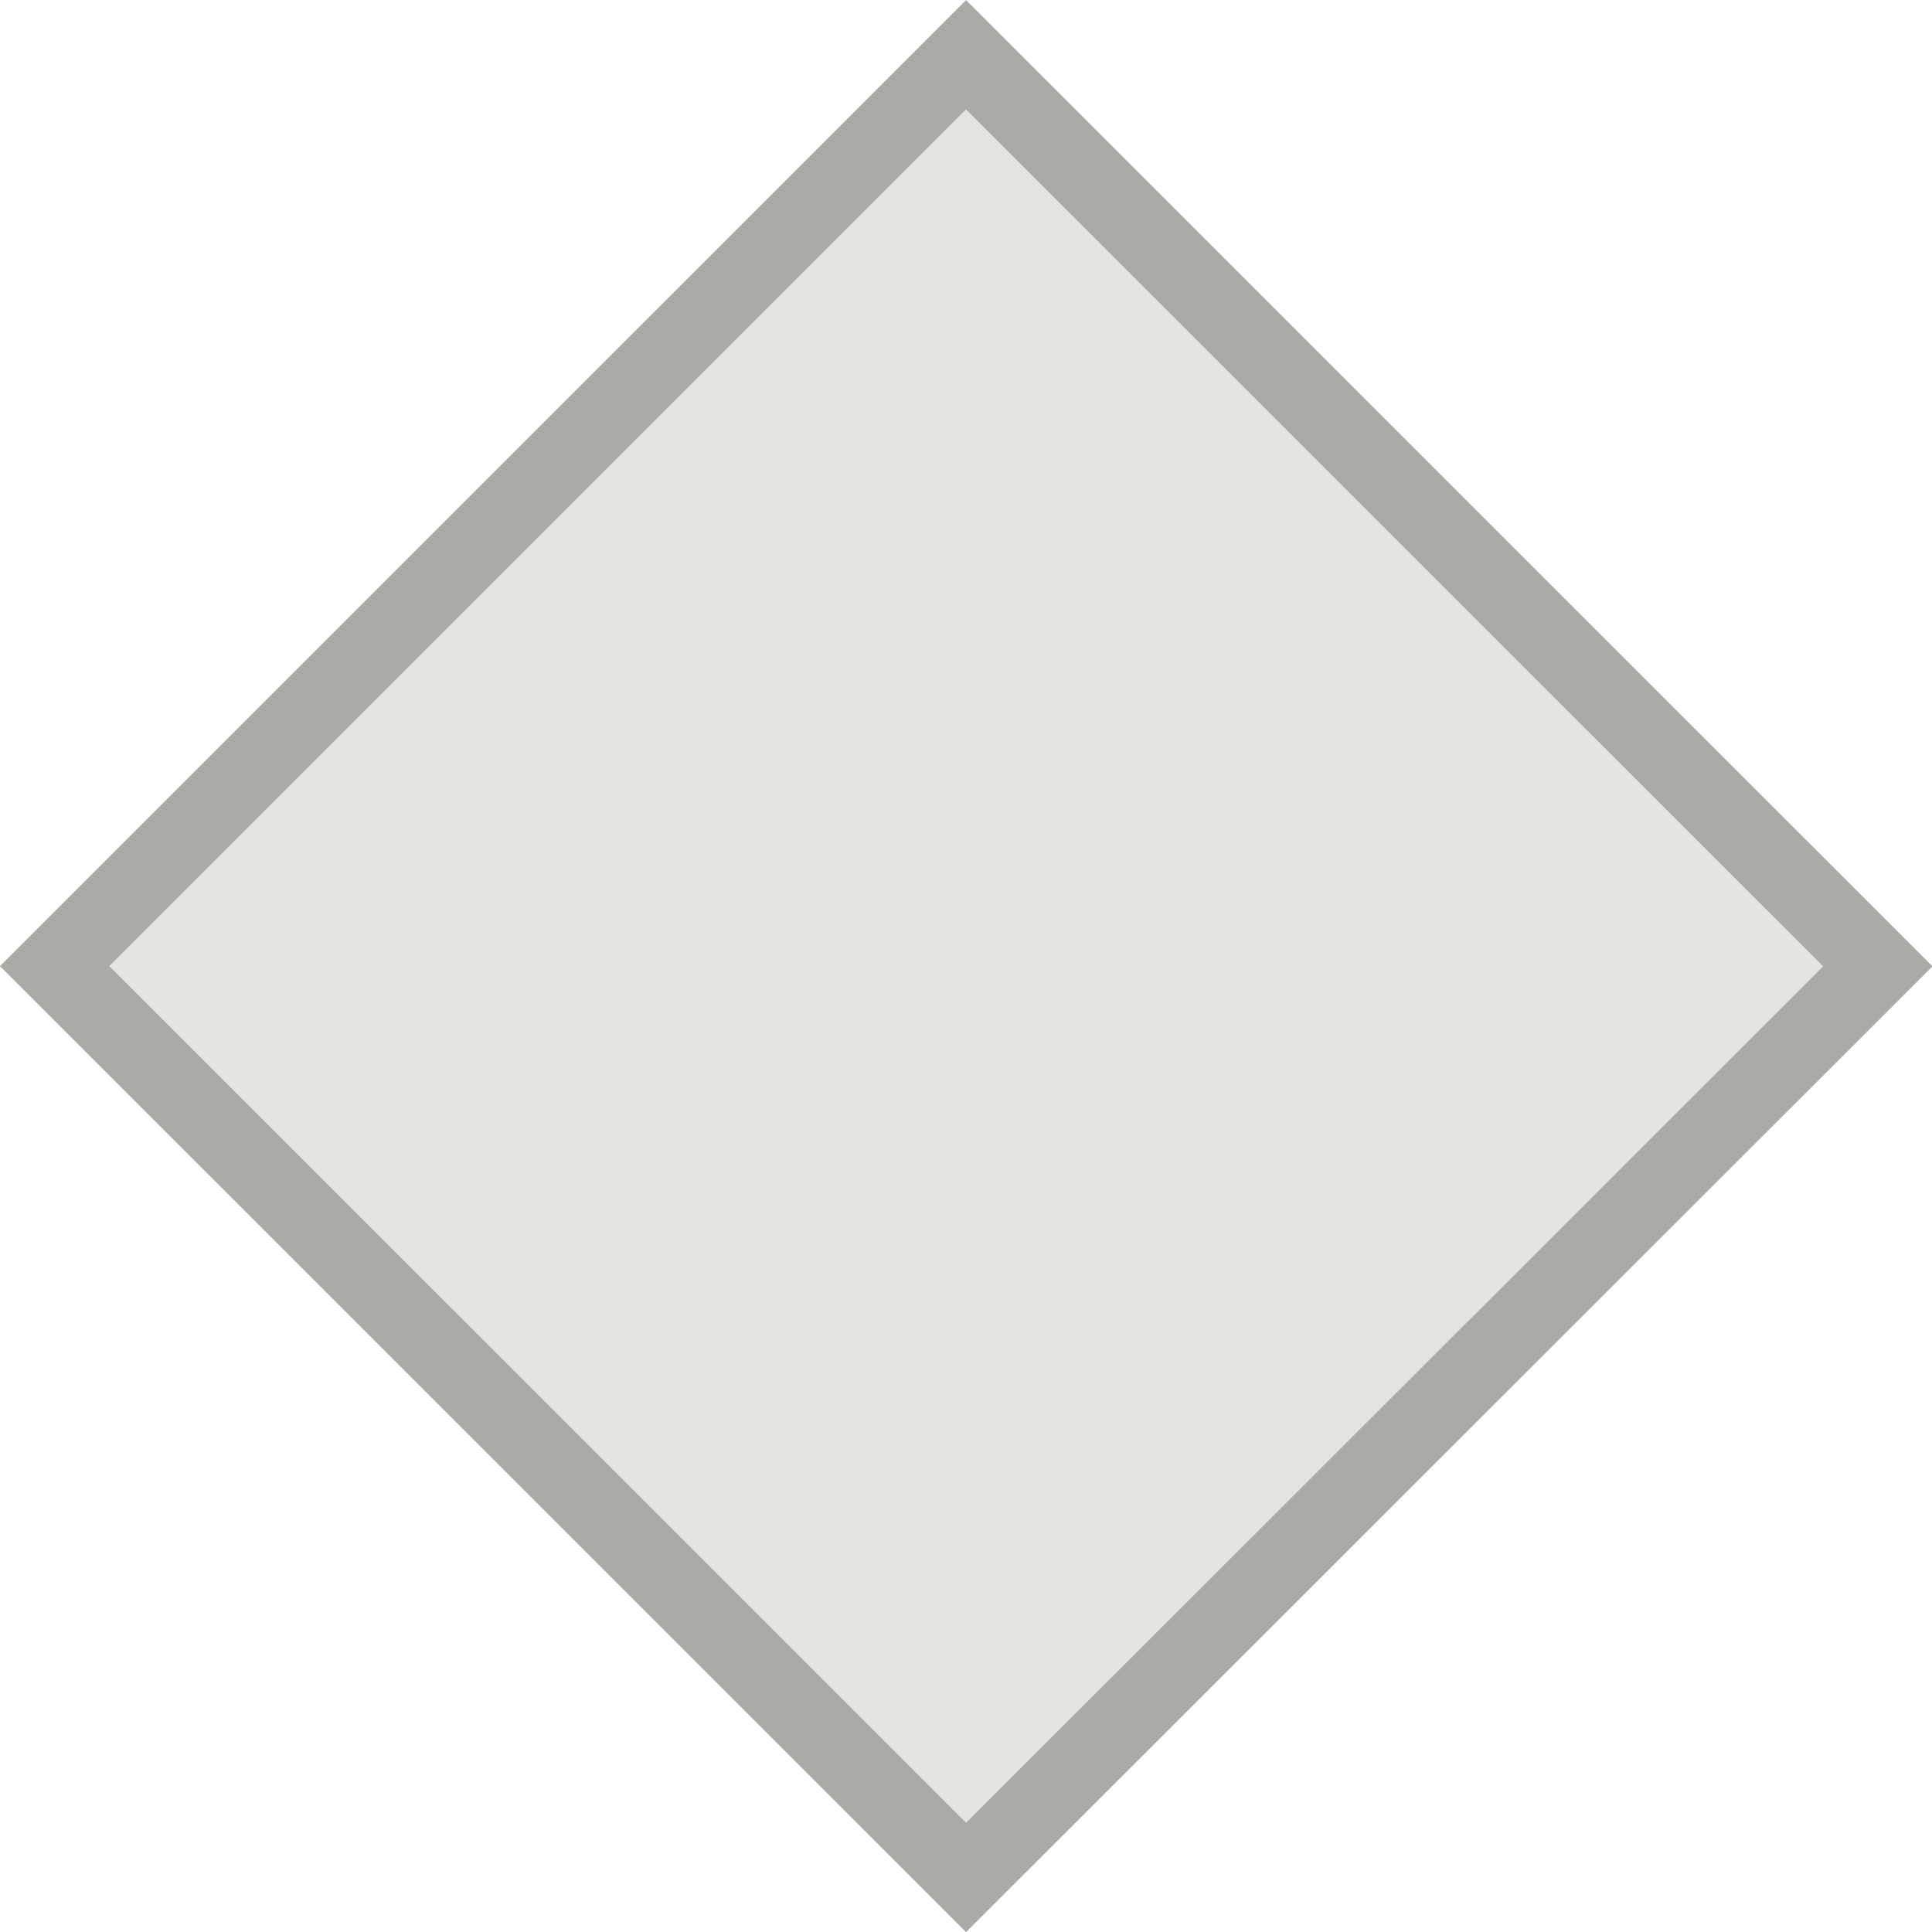
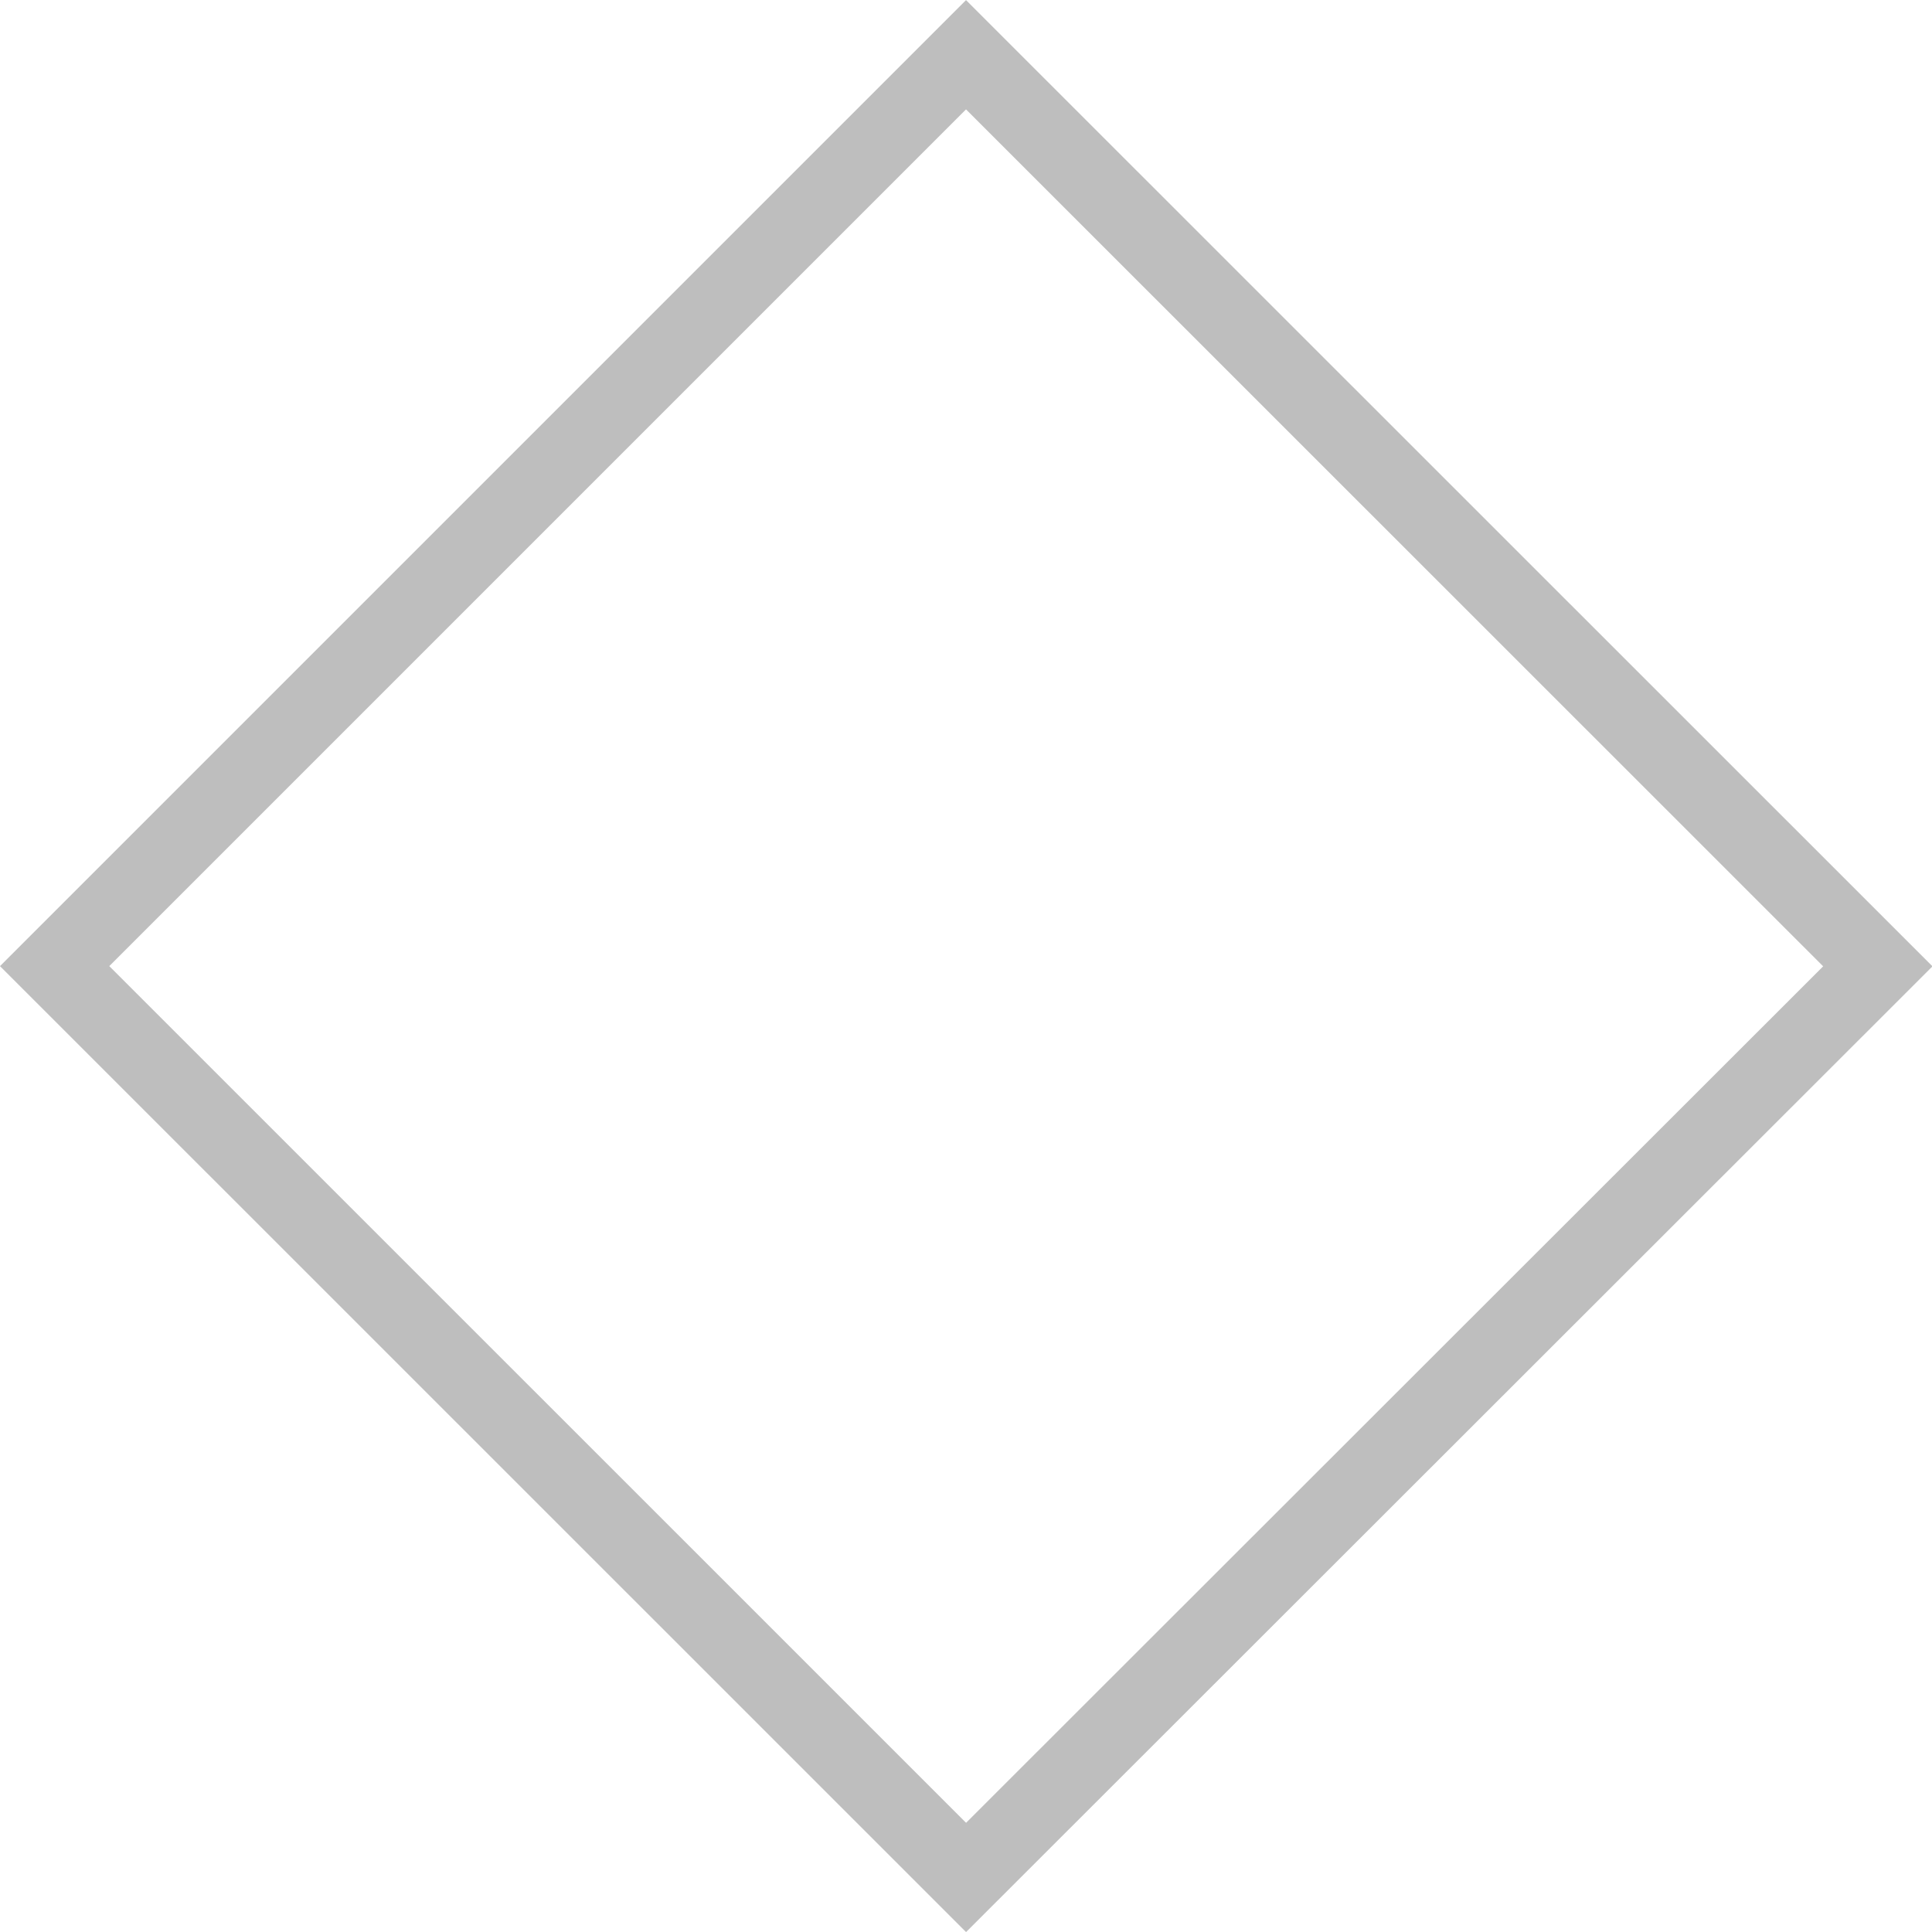
- <svg xmlns="http://www.w3.org/2000/svg" xmlns:xlink="http://www.w3.org/1999/xlink" width="25px" height="25px" viewBox="0 0 25 25" version="1.1">
+ <svg xmlns="http://www.w3.org/2000/svg" width="25px" height="25px" viewBox="0 0 25 25" version="1.1">
  <defs>
    <polygon id="path-1" points="3.663 3.661 21.341 3.662 21.342 12.58 21.343 21.345 3.664 21.339" />
  </defs>
  <g id="Page-1" stroke="none" stroke-width="1" fill="none" fill-rule="evenodd">
    <g id="unknownWithArrow">
      <g transform="translate(12.50298, 12.50298) rotate(-45) translate(-12.50298, -12.50298) ">
-         <use fill="#E6E4E0" fill-rule="evenodd" xlink:href="#path-1" />
        <path stroke-opacity="0.254" stroke="#000000" stroke-width="1" d="M4.163,4.161 L4.164,20.839 L20.843,20.845 L20.841,4.161 L4.163,4.161 Z" />
      </g>
    </g>
  </g>
</svg>
